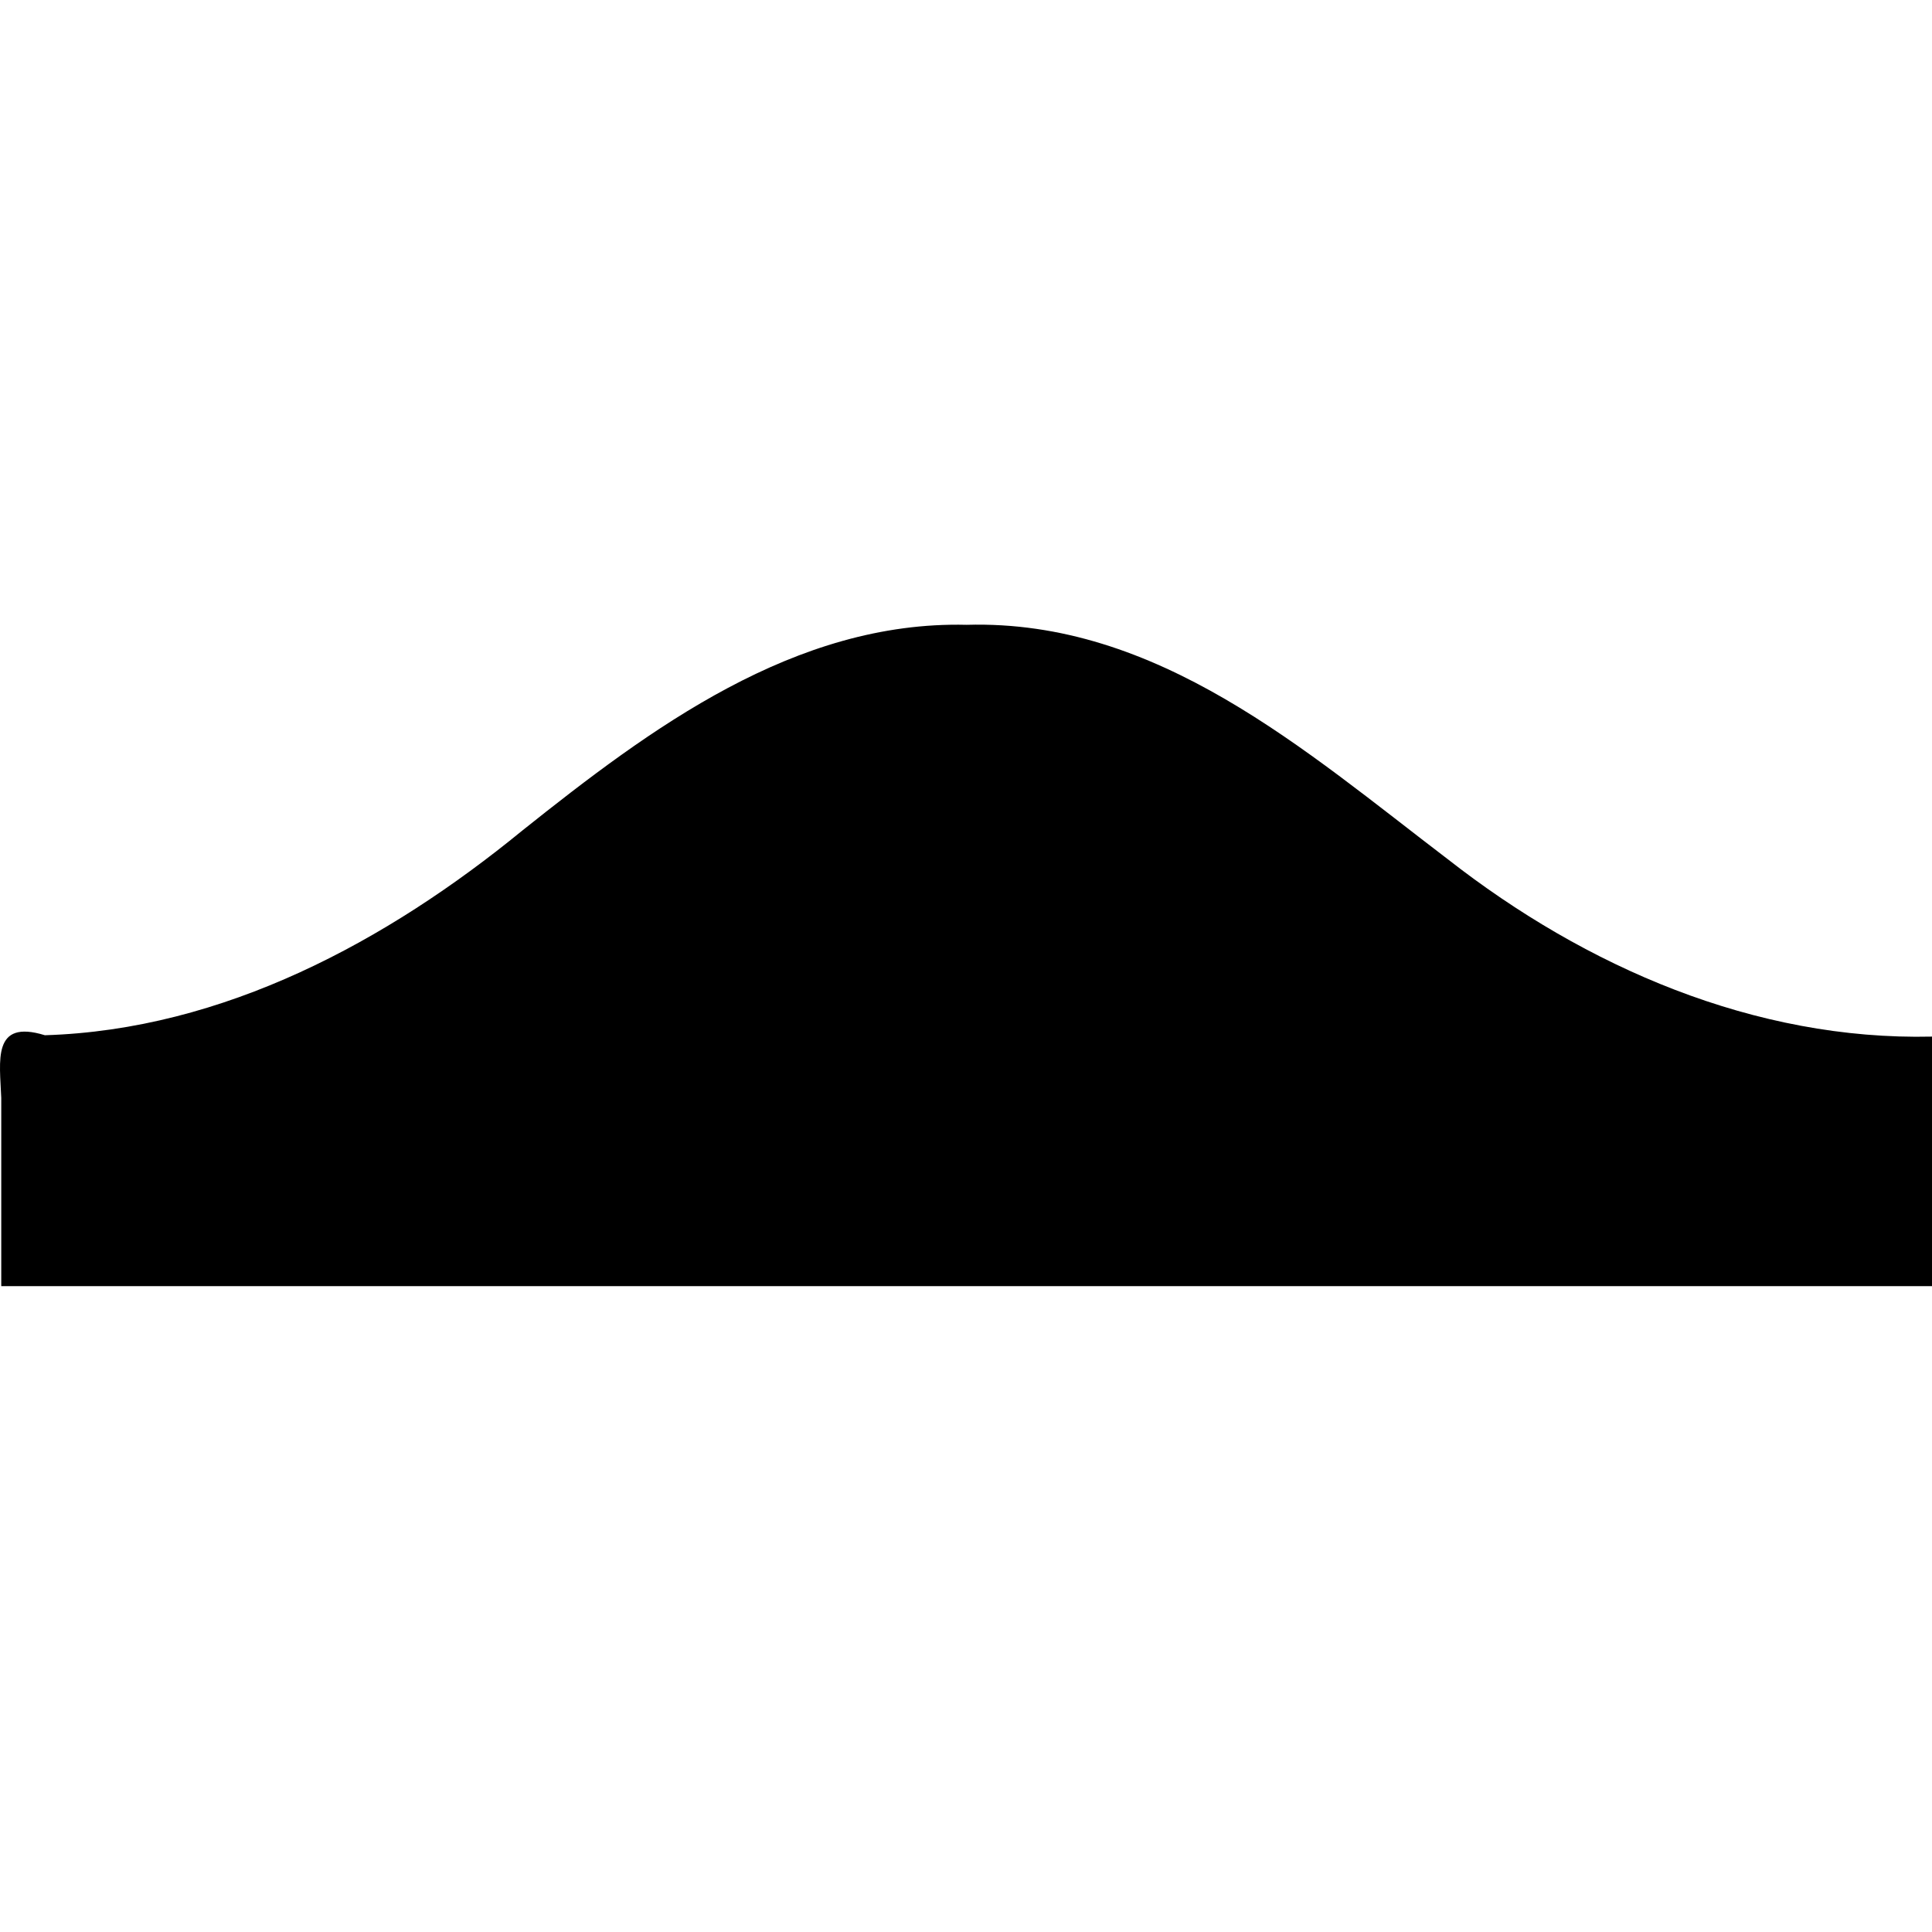
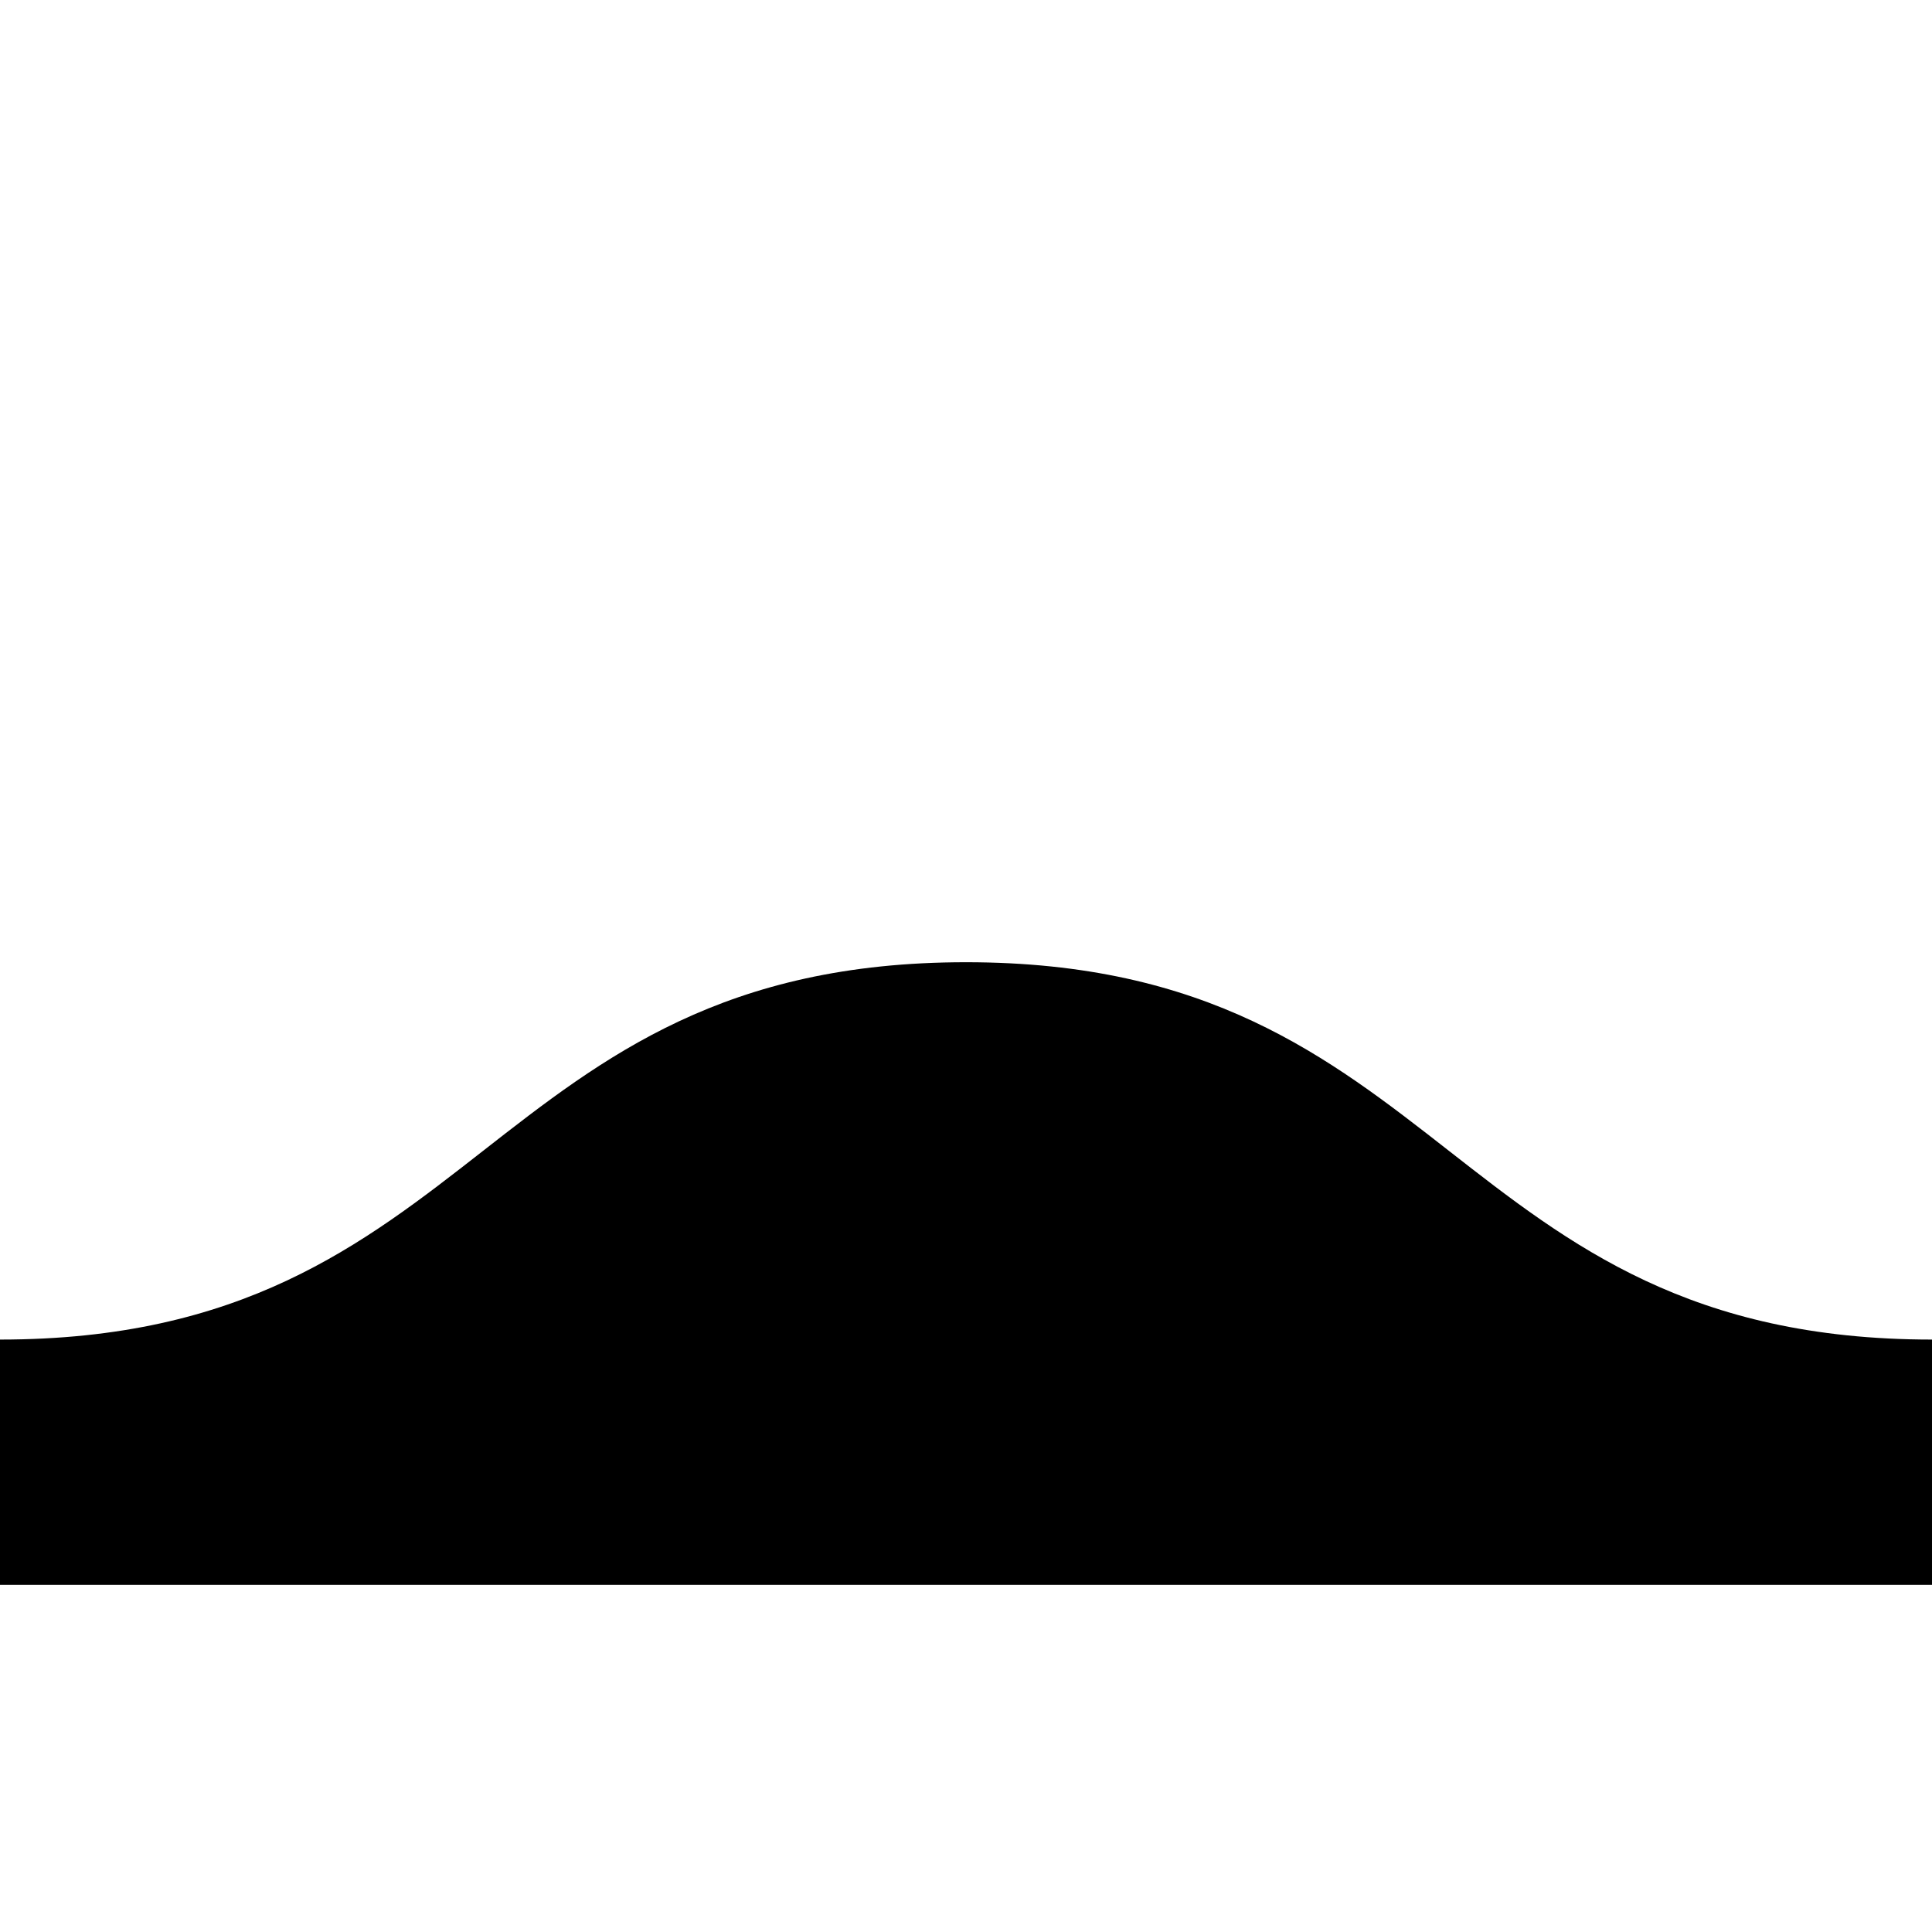
- <svg xmlns="http://www.w3.org/2000/svg" version="1.1" width="512" height="512">
-   <g transform="matrix(3.613472,0,0,3.613472,-766.0852,-793.0719)">
-     <path d="m282.9 265.3c-12.6-0.3-23.2 7.6-32.6 15.1-9.9 8.1-21.9 14.6-35 15-3.9-1.2-3.3 1.9-3.2 4.6 0 4.6 0 9.2 0 13.8 47.2 0 94.4 0 141.6 0 0-6.1 0-12.2 0-18.3-13 0.3-25.4-5.1-35.5-13-10.5-8-21.3-17.6-35.3-17.2z" fill="#000" />
-   </g>
+ <svg xmlns="http://www.w3.org/2000/svg" version="1.1" width="512px" height="512px" viewBox="0 0 512 512">
+   <path d="m0,420 h512 v-65 c-128,0 -128,-100 -256,-100 -128,0 -128,100 -256,100 z" />
</svg>
